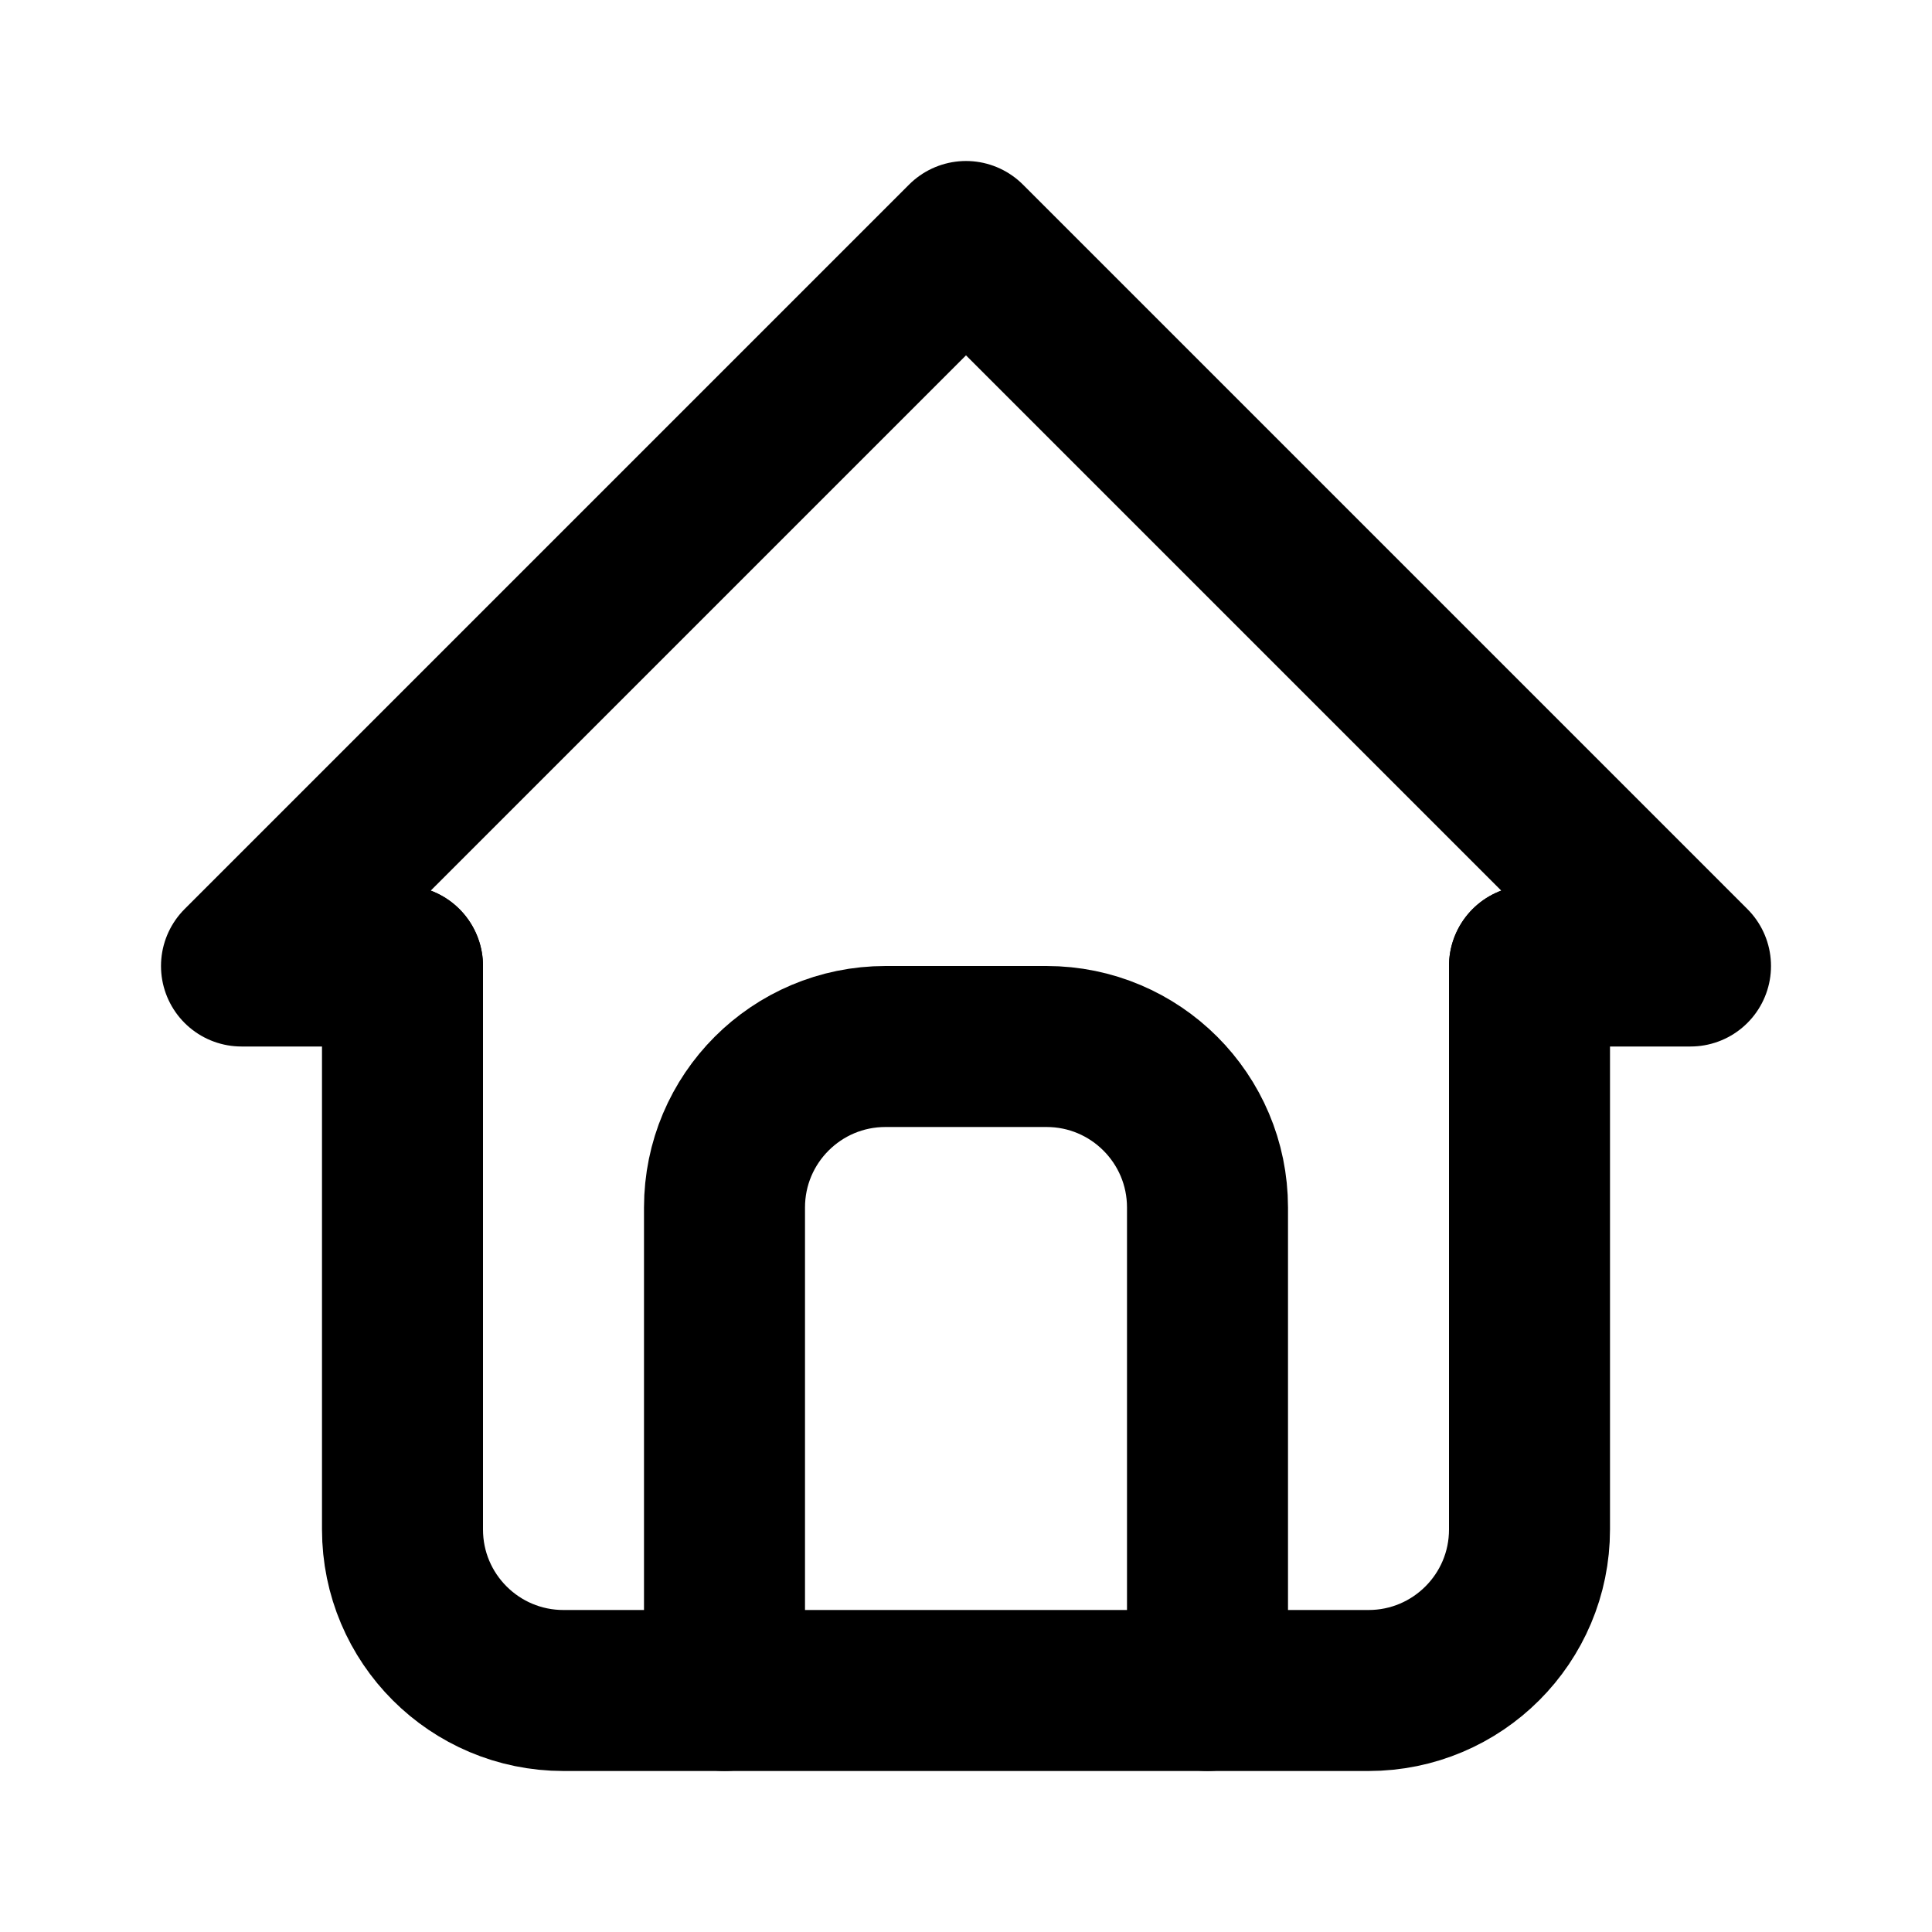
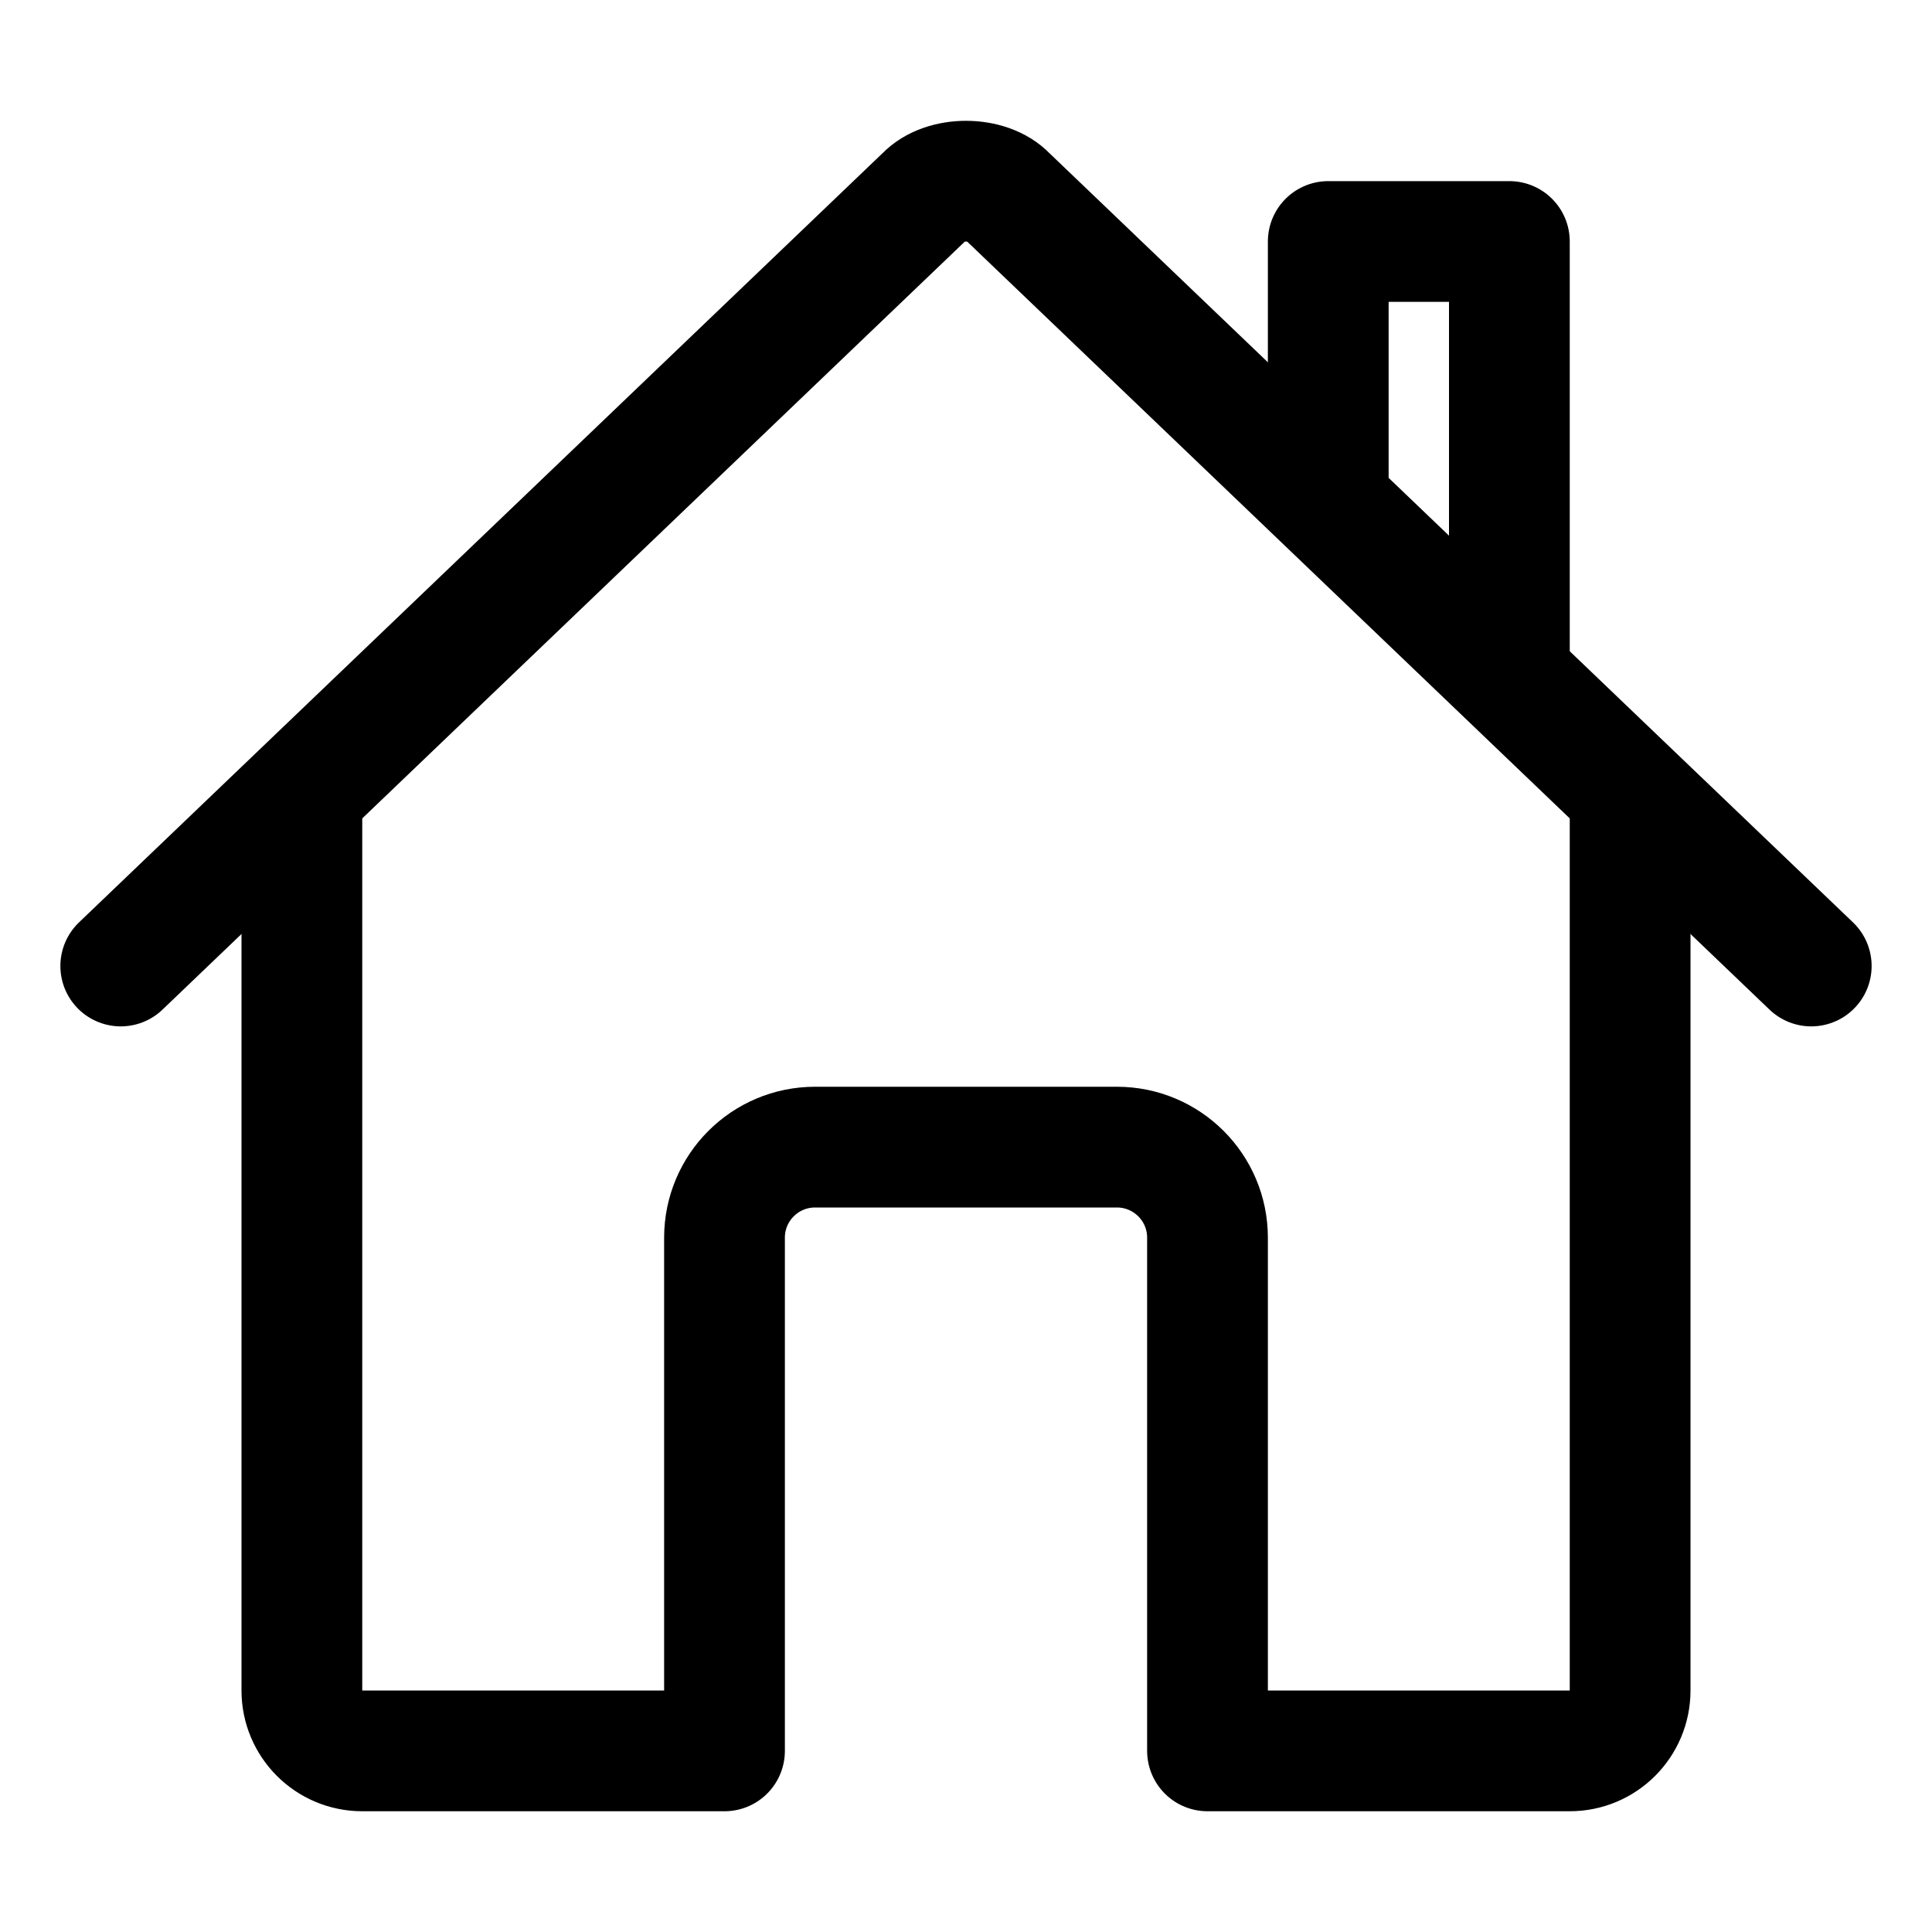
- <svg xmlns="http://www.w3.org/2000/svg" width="24" height="24" viewBox="0 0 24 24" fill="none" stroke="currentColor" stroke-width="2" stroke-linecap="round" stroke-linejoin="round">
-   <path d="M5 12l-2 0l9 -9l9 9l-2 0" />
-   <path d="M5 12v7a2 2 0 0 0 2 2h10a2 2 0 0 0 2 -2v-7" />
-   <path d="M9 21v-6a2 2 0 0 1 2 -2h2a2 2 0 0 1 2 2v6" />
+ <svg xmlns="http://www.w3.org/2000/svg" width="512" height="512" viewBox="0 0 512 512">
+   <path d="M80,212V448a16,16,0,0,0,16,16h96V328a24,24,0,0,1,24-24h80a24,24,0,0,1,24,24V464h96a16,16,0,0,0,16-16V212" style="fill:none;stroke:#000;stroke-linecap:round;stroke-linejoin:round;stroke-width:32px" />
+   <path d="M480,256,266.89,52c-5-5.28-16.69-5.34-21.78,0L32,256" style="fill:none;stroke:#000;stroke-linecap:round;stroke-linejoin:round;stroke-width:32px" />
+   <polyline points="400 179 400 64 352 64 352 133" style="fill:none;stroke:#000;stroke-linecap:round;stroke-linejoin:round;stroke-width:32px" />
</svg>
